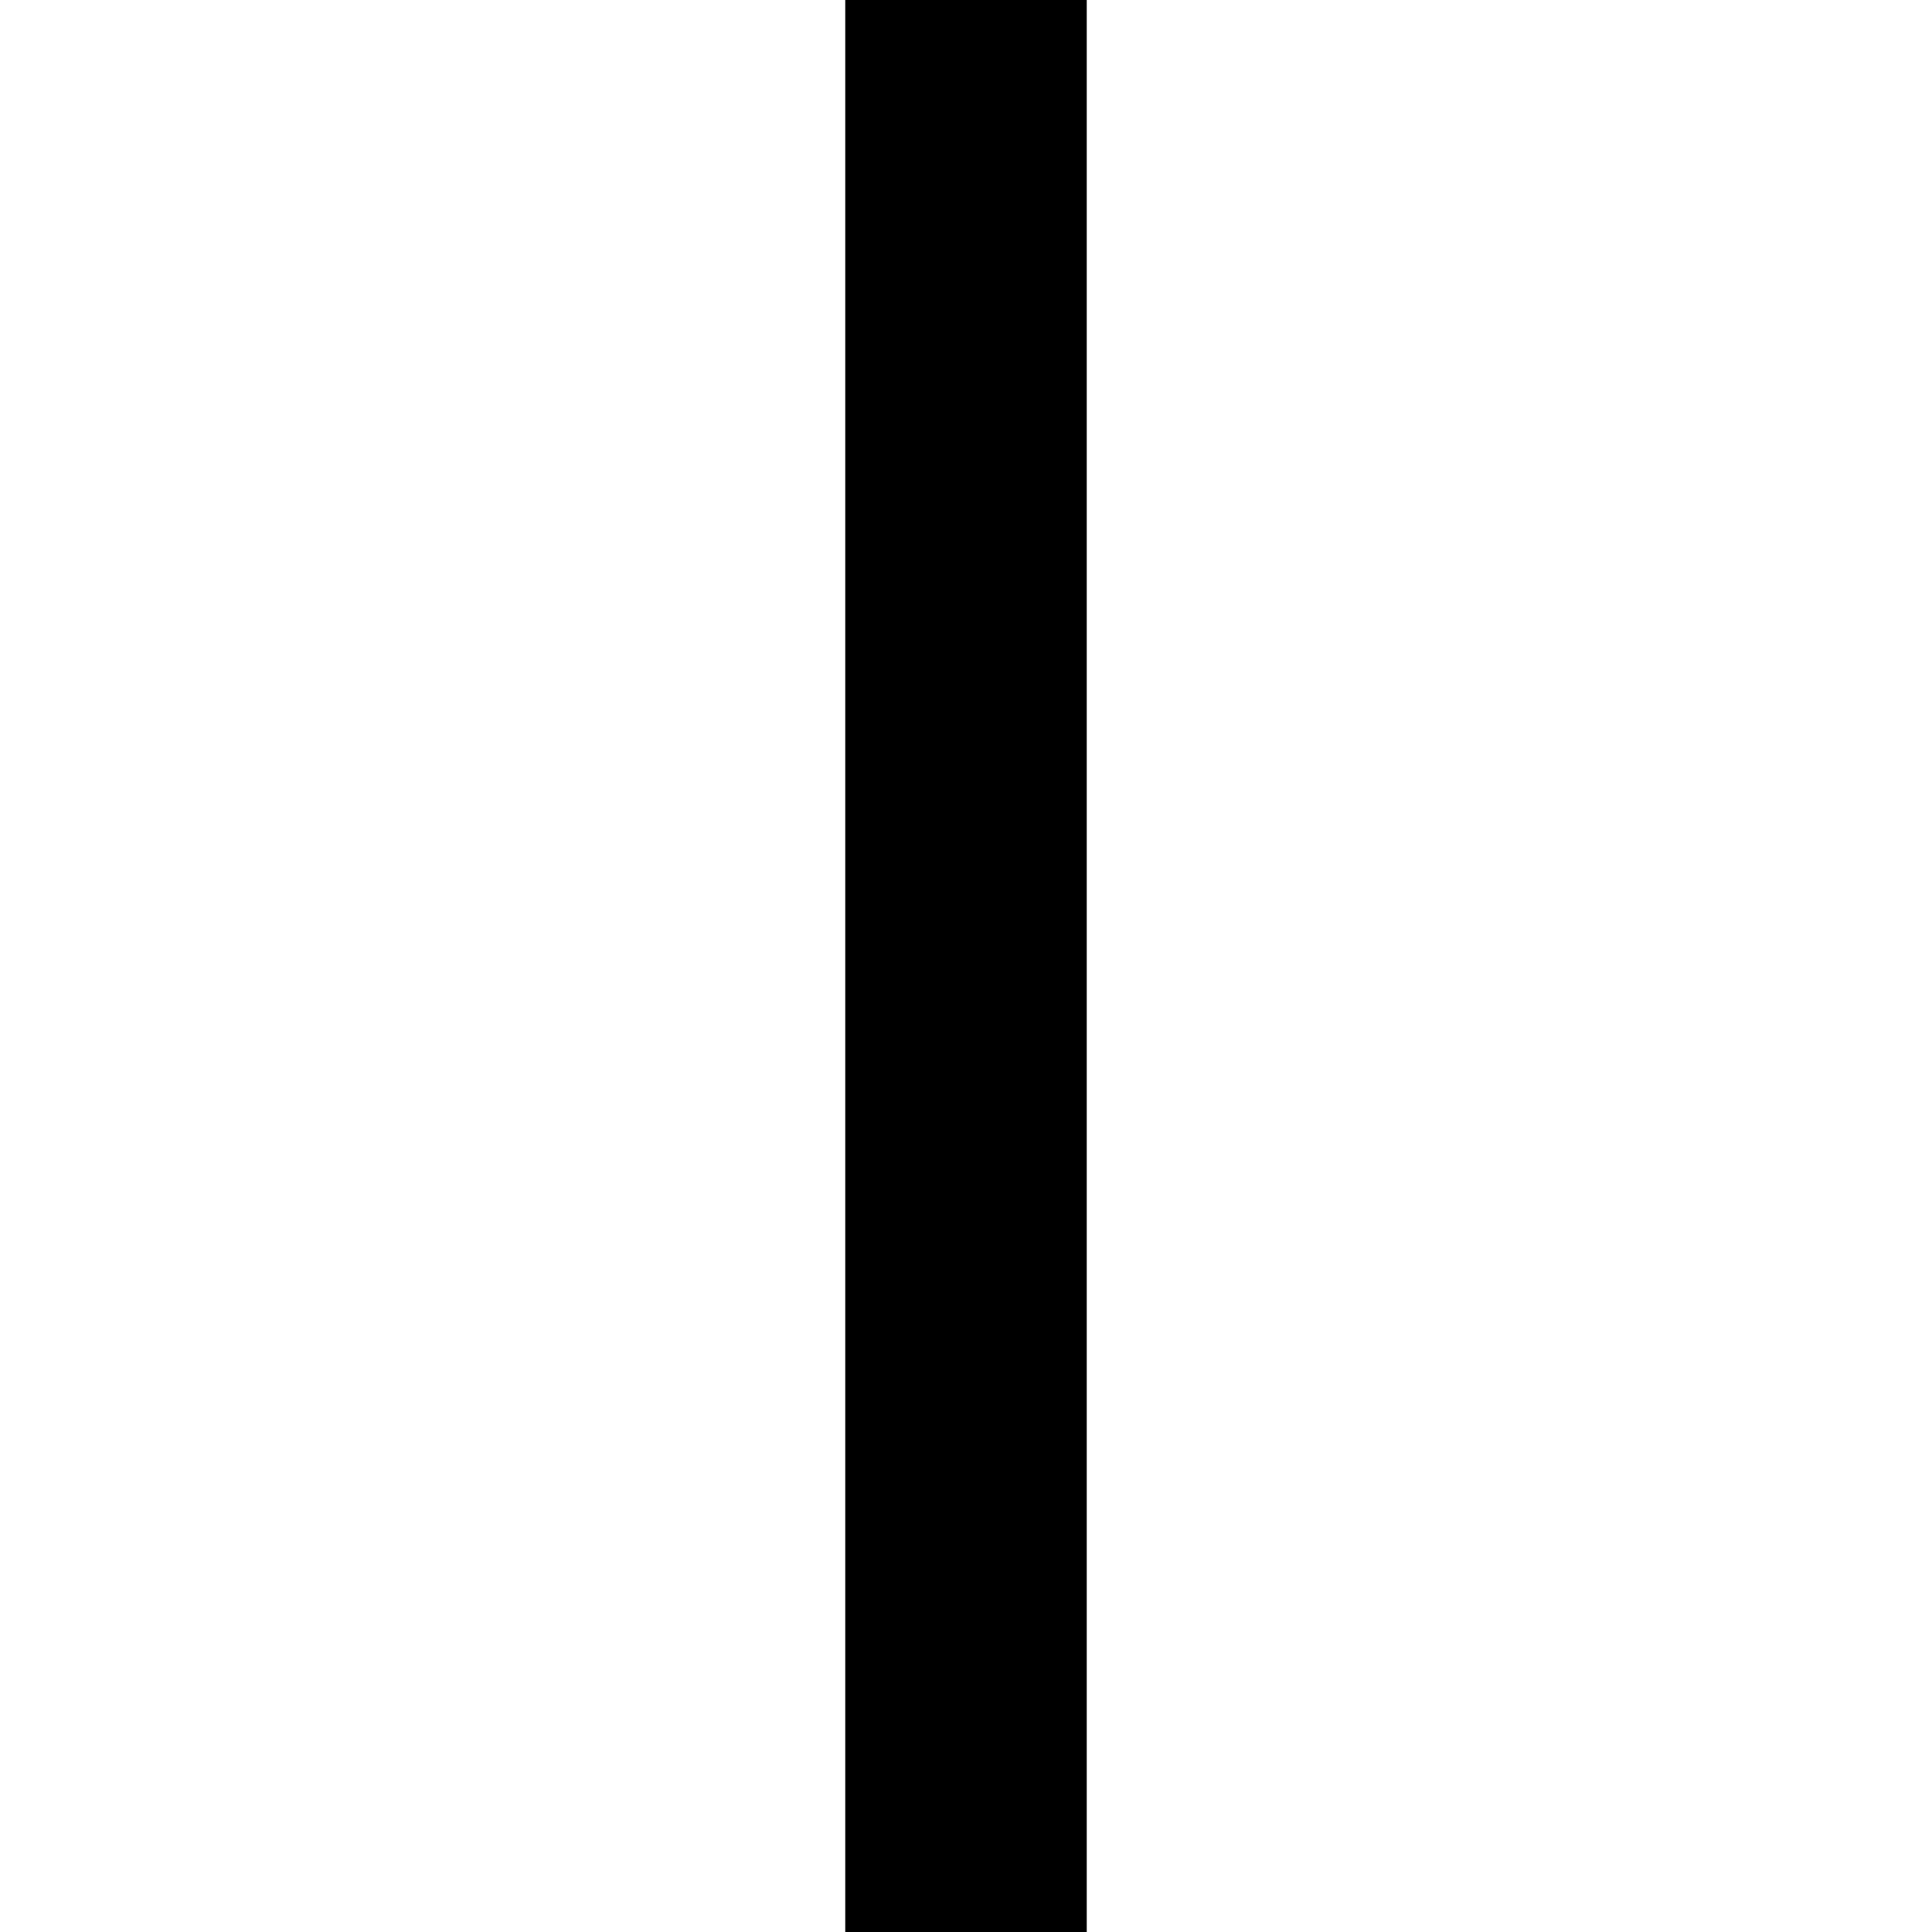
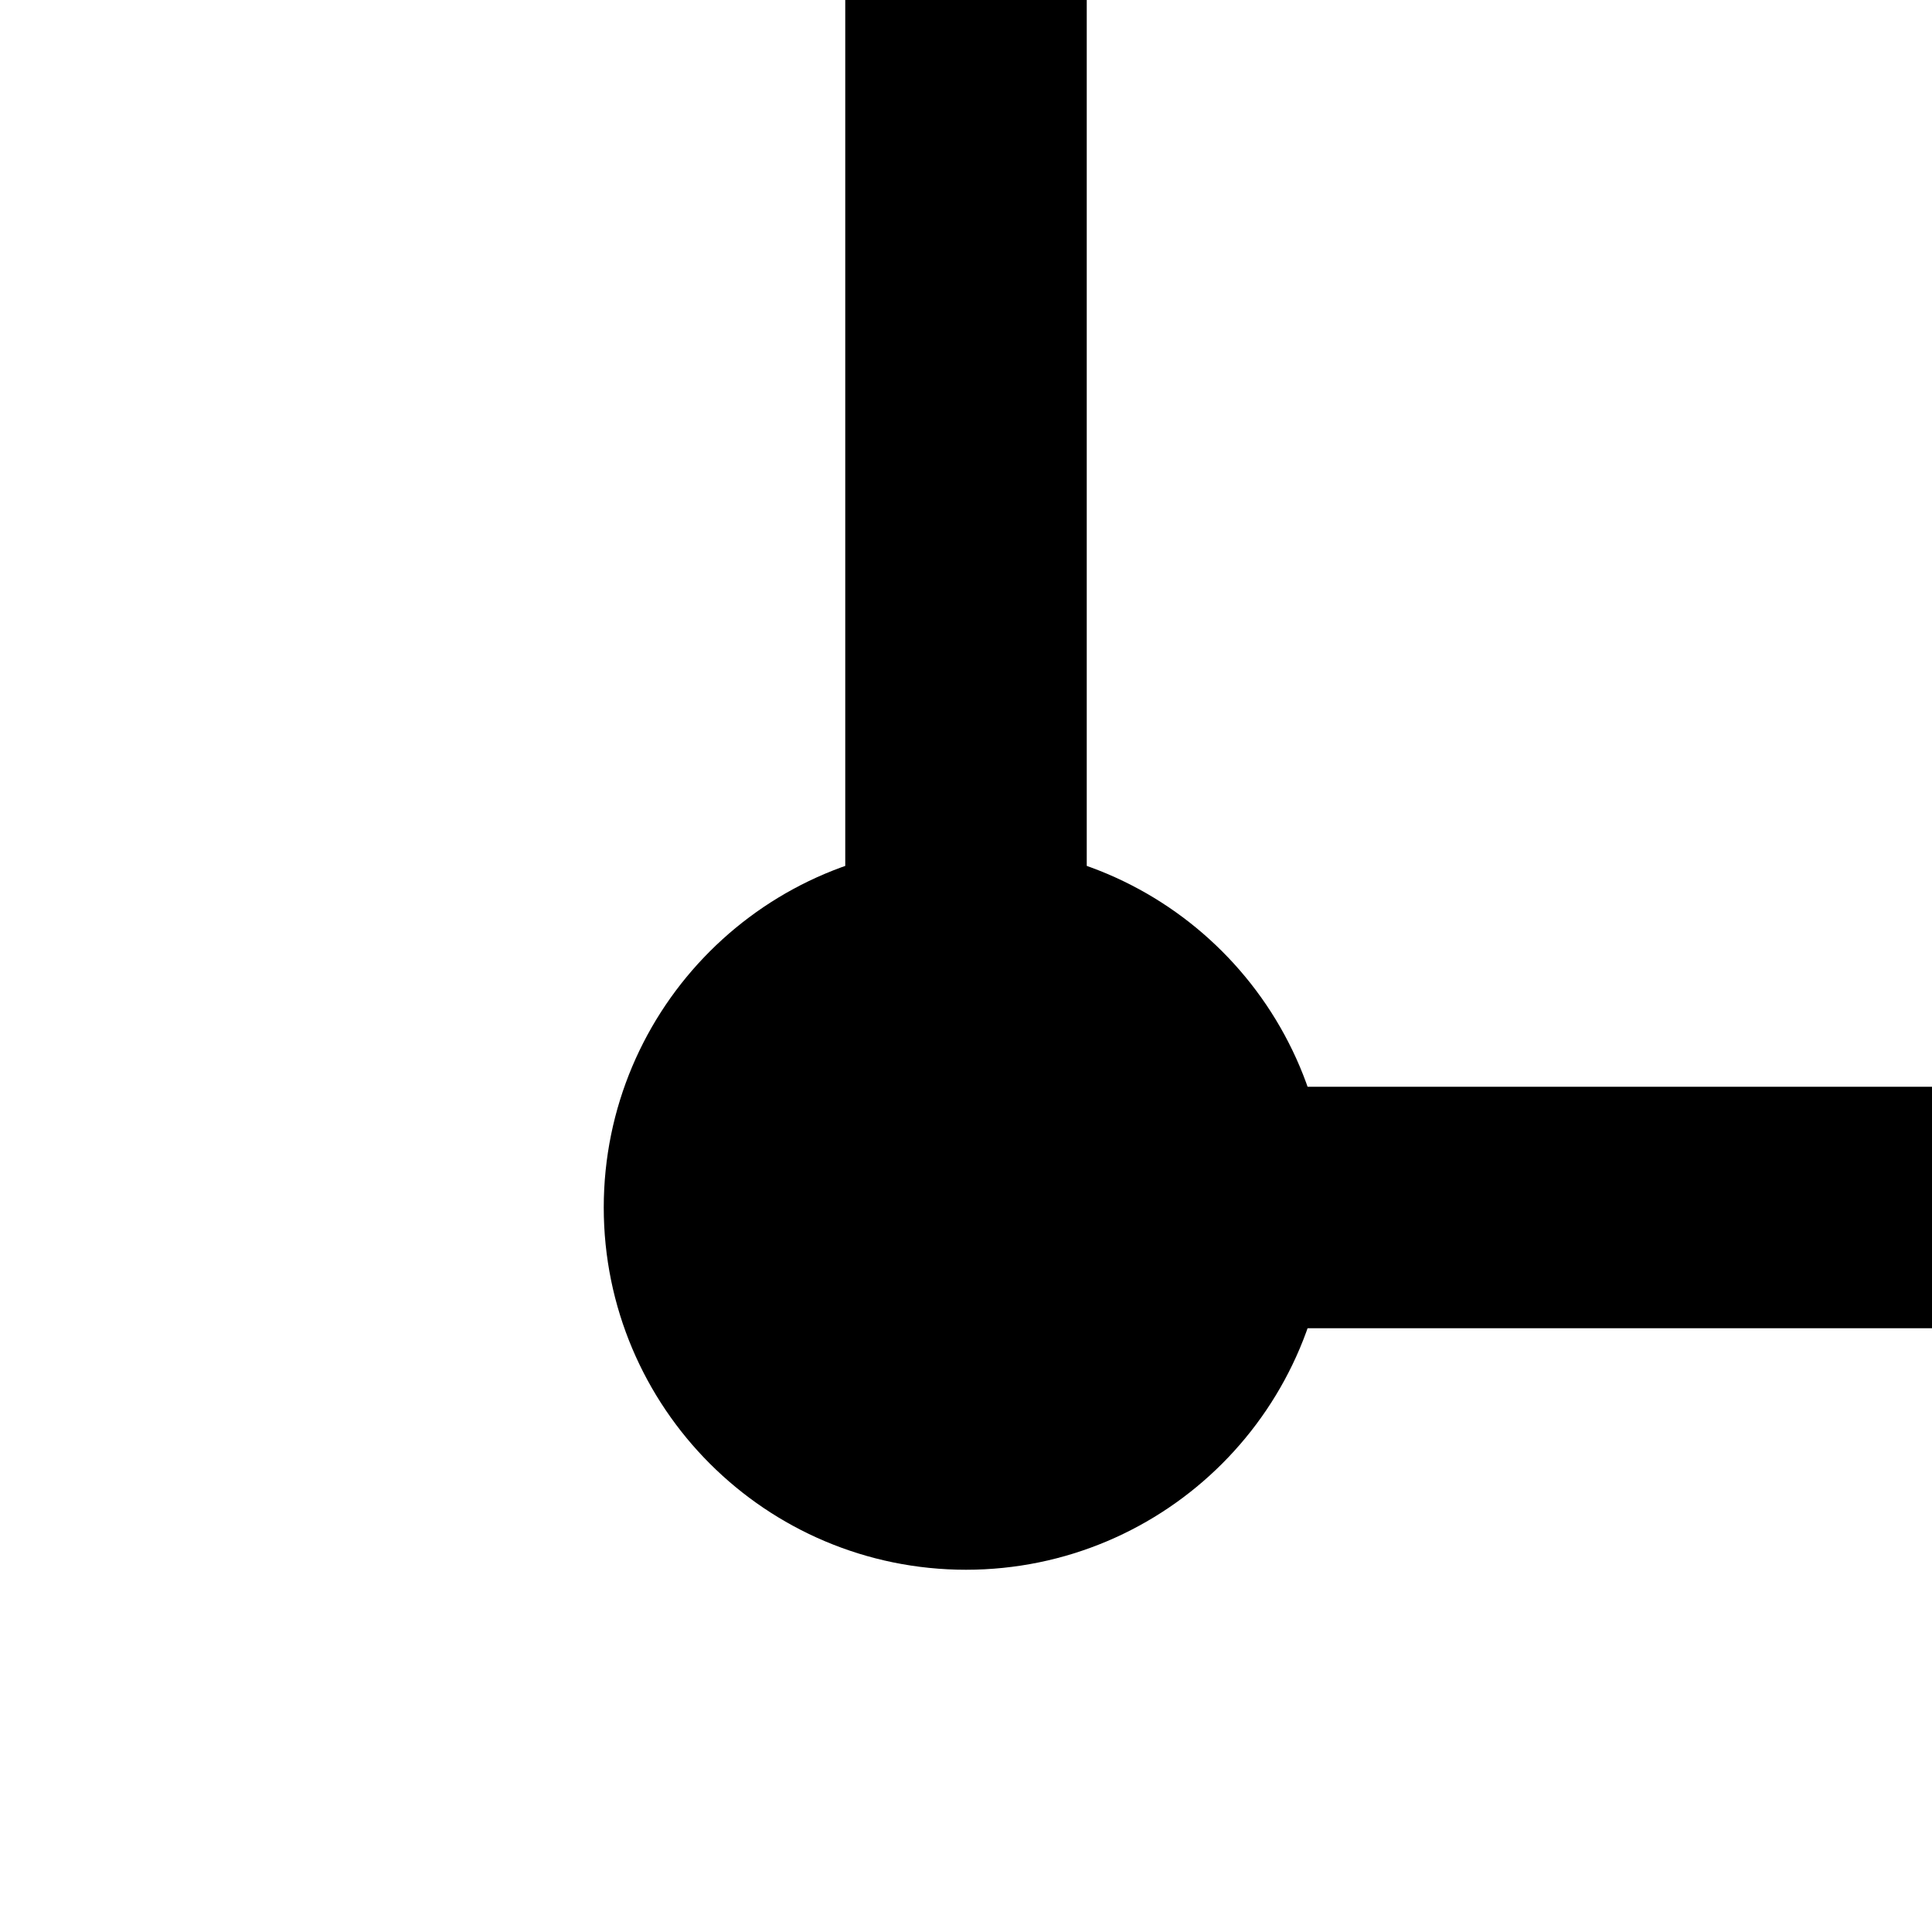
<svg xmlns="http://www.w3.org/2000/svg" width="16" height="16" id="svg2" version="1.0">
  <defs id="defs4">
    </defs>
-   <g id="layer1" style="display:none">
-     <path style="fill:none;fill-rule:evenodd;stroke:#000000;stroke-width:2;stroke-linecap:butt;stroke-linejoin:miter;stroke-miterlimit:4;stroke-dasharray:none;stroke-opacity:1" d="M 16,8 C 16,8 8,8 8,8" id="path3159" />
-     <path style="fill:#000000;fill-opacity:1;stroke:#000000;stroke-width:2;stroke-linecap:butt;stroke-miterlimit:4;stroke-dasharray:none;stroke-dashoffset:0;stroke-opacity:1" id="path3169" d="M -14,8 A 2,2 0 1 1 -18,8 A 2,2 0 1 1 -14,8 z" transform="translate(24,0)" />
+   <g id="layer1" style="display:inline">
+     <path style="fill:none;fill-rule:evenodd;stroke:#000000;stroke-width:2;stroke-linecap:butt;stroke-linejoin:miter;stroke-miterlimit:4;stroke-dasharray:none;stroke-opacity:1" d="M 16,10 C 16,10 8,10 8,10" id="path3159" />
+     <path style="fill:#000000;fill-opacity:1;stroke:#000000;stroke-width:2;stroke-linecap:butt;stroke-miterlimit:4;stroke-dasharray:none;stroke-dashoffset:0;stroke-opacity:1" id="path3169" d="M -14,8 A 2,2 0 1 1 -18,8 A 2,2 0 1 1 -14,8 z" transform="translate(24,2)" />
  </g>
  <g id="layer3" style="display:inline">
    <path style="fill:none;fill-rule:evenodd;stroke:#000000;stroke-width:2;stroke-linecap:butt;stroke-linejoin:miter;stroke-miterlimit:4;stroke-dasharray:none;stroke-opacity:1" d="M 8,0 C 8,0 8,8 8,8" id="path3161" />
  </g>
-   <g id="layer2" style="display:inline">
+   <g id="layer2" style="display:none">
    <path style="fill:none;fill-rule:evenodd;stroke:#000000;stroke-width:2;stroke-linecap:butt;stroke-linejoin:miter;stroke-miterlimit:4;stroke-dasharray:none;stroke-opacity:1" d="M 8,8 C 8,8 8,16 8,16" id="path2387" />
  </g>
</svg>
